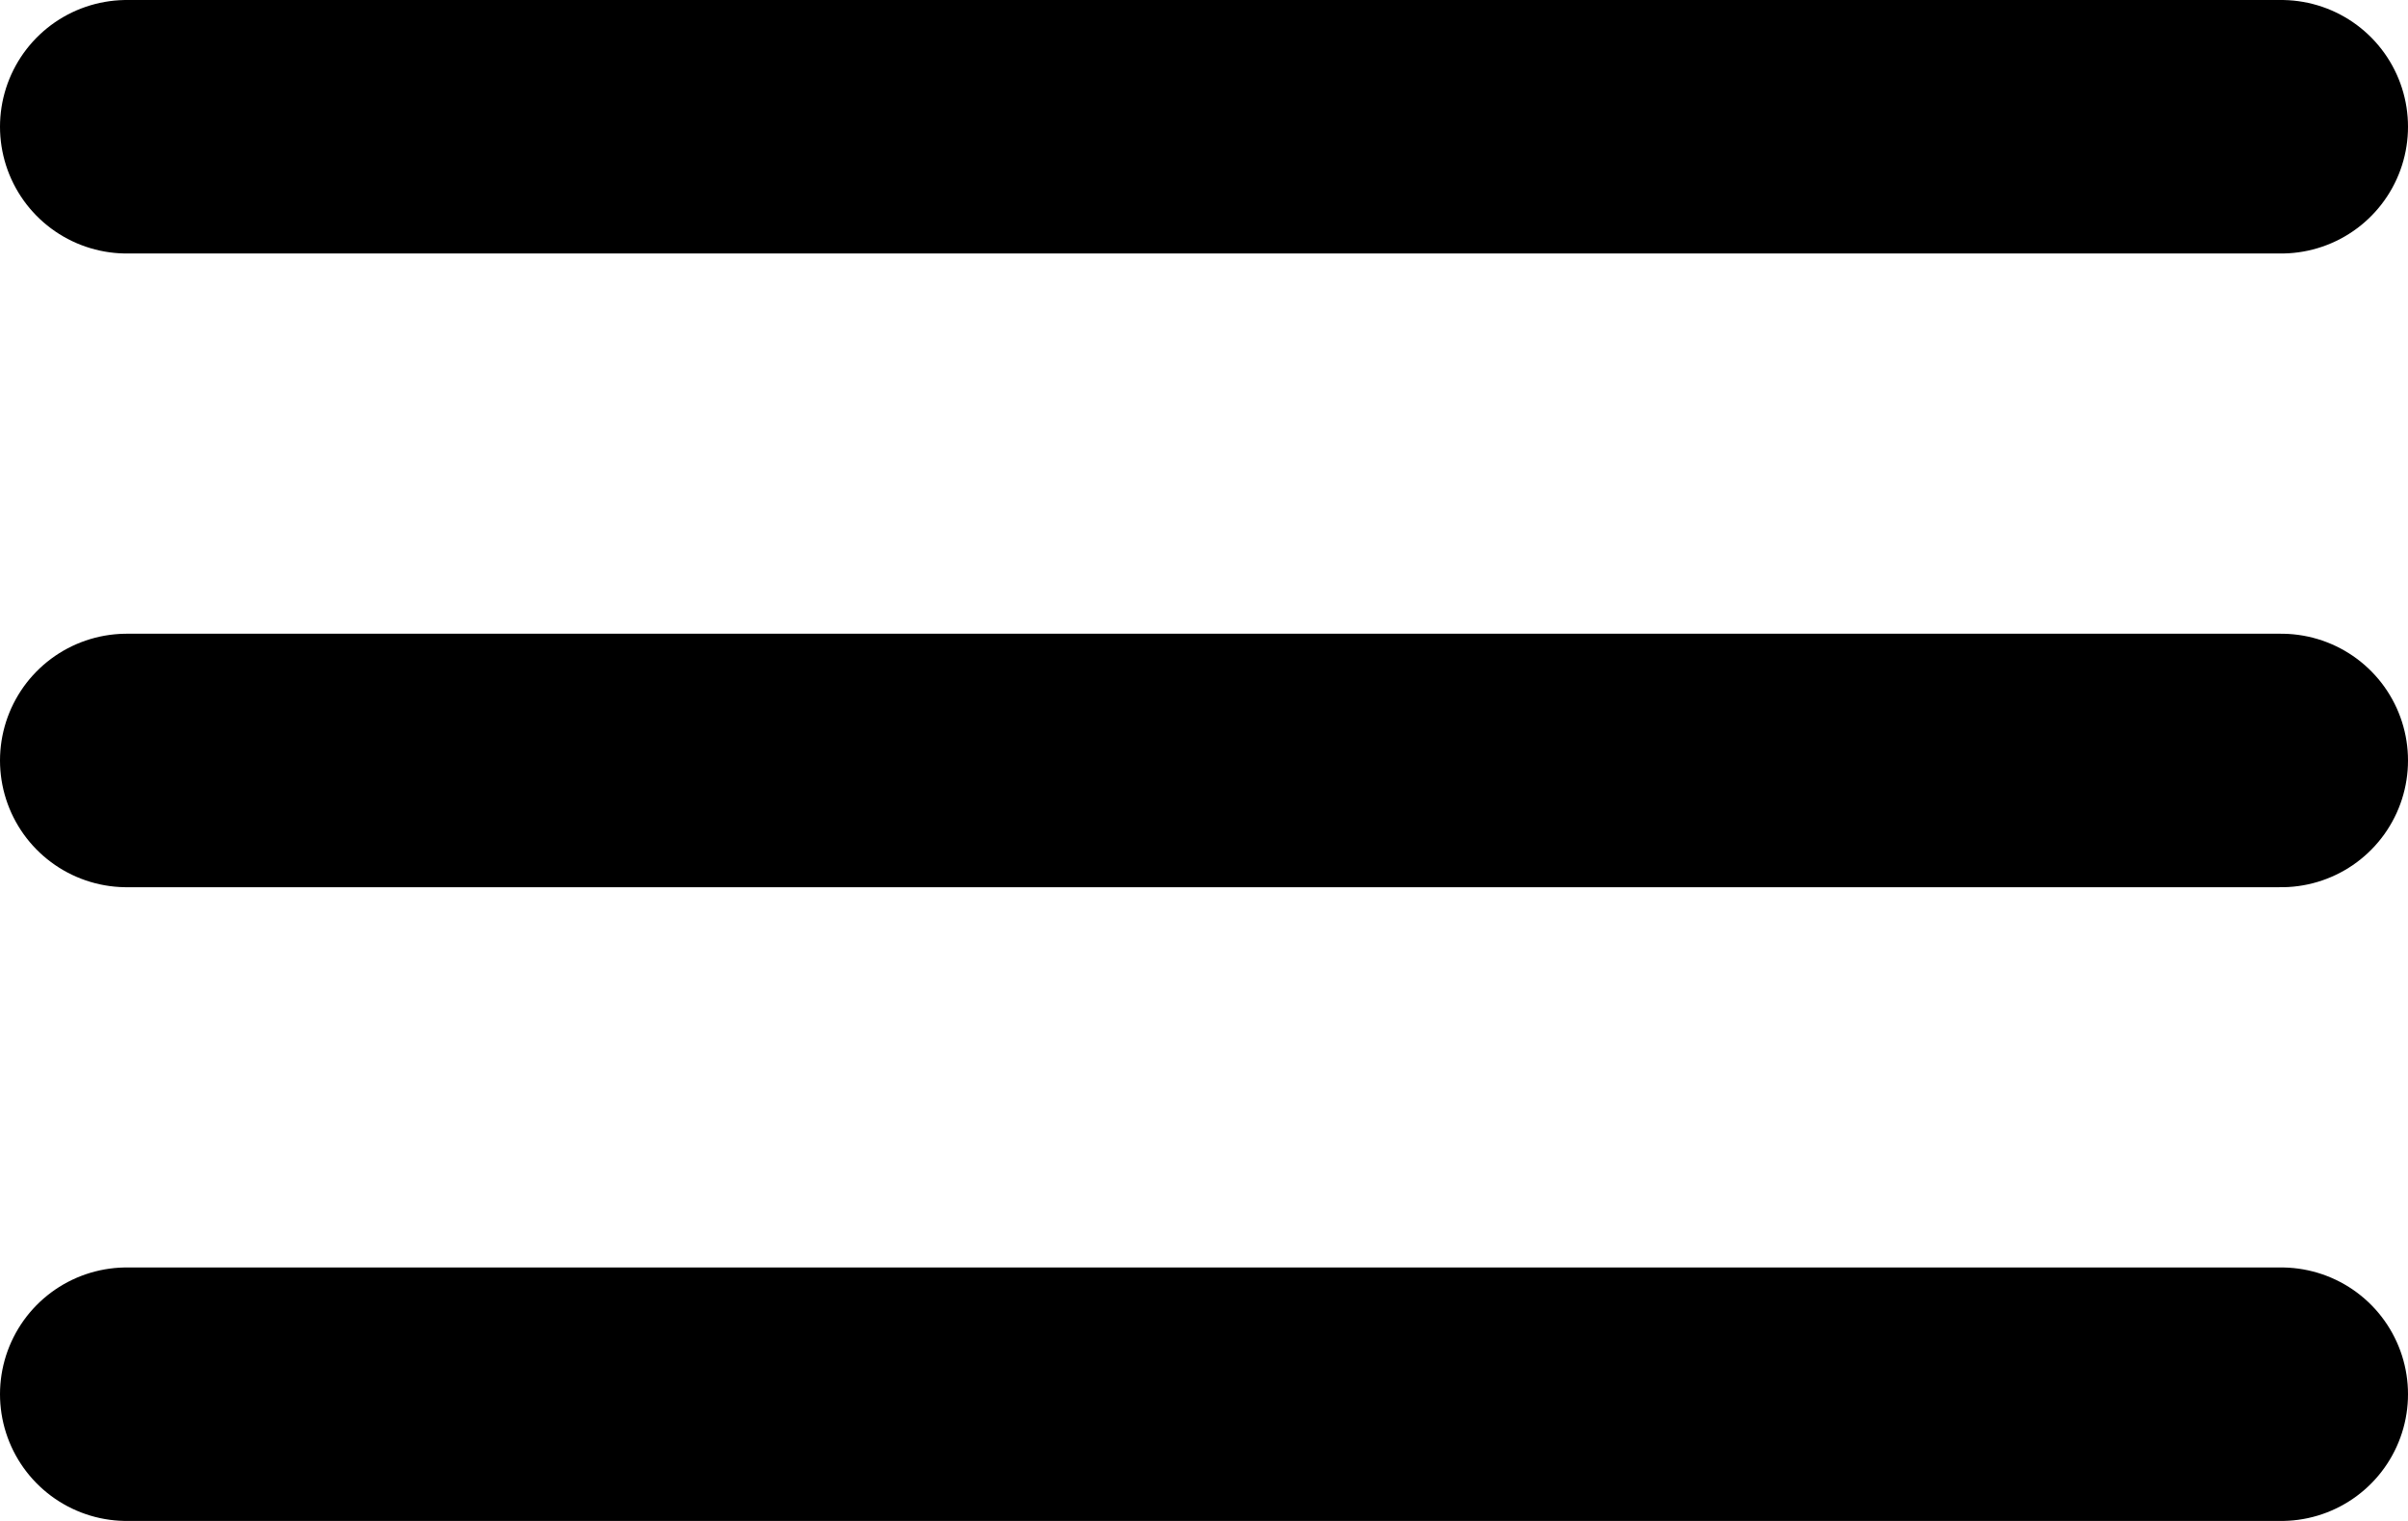
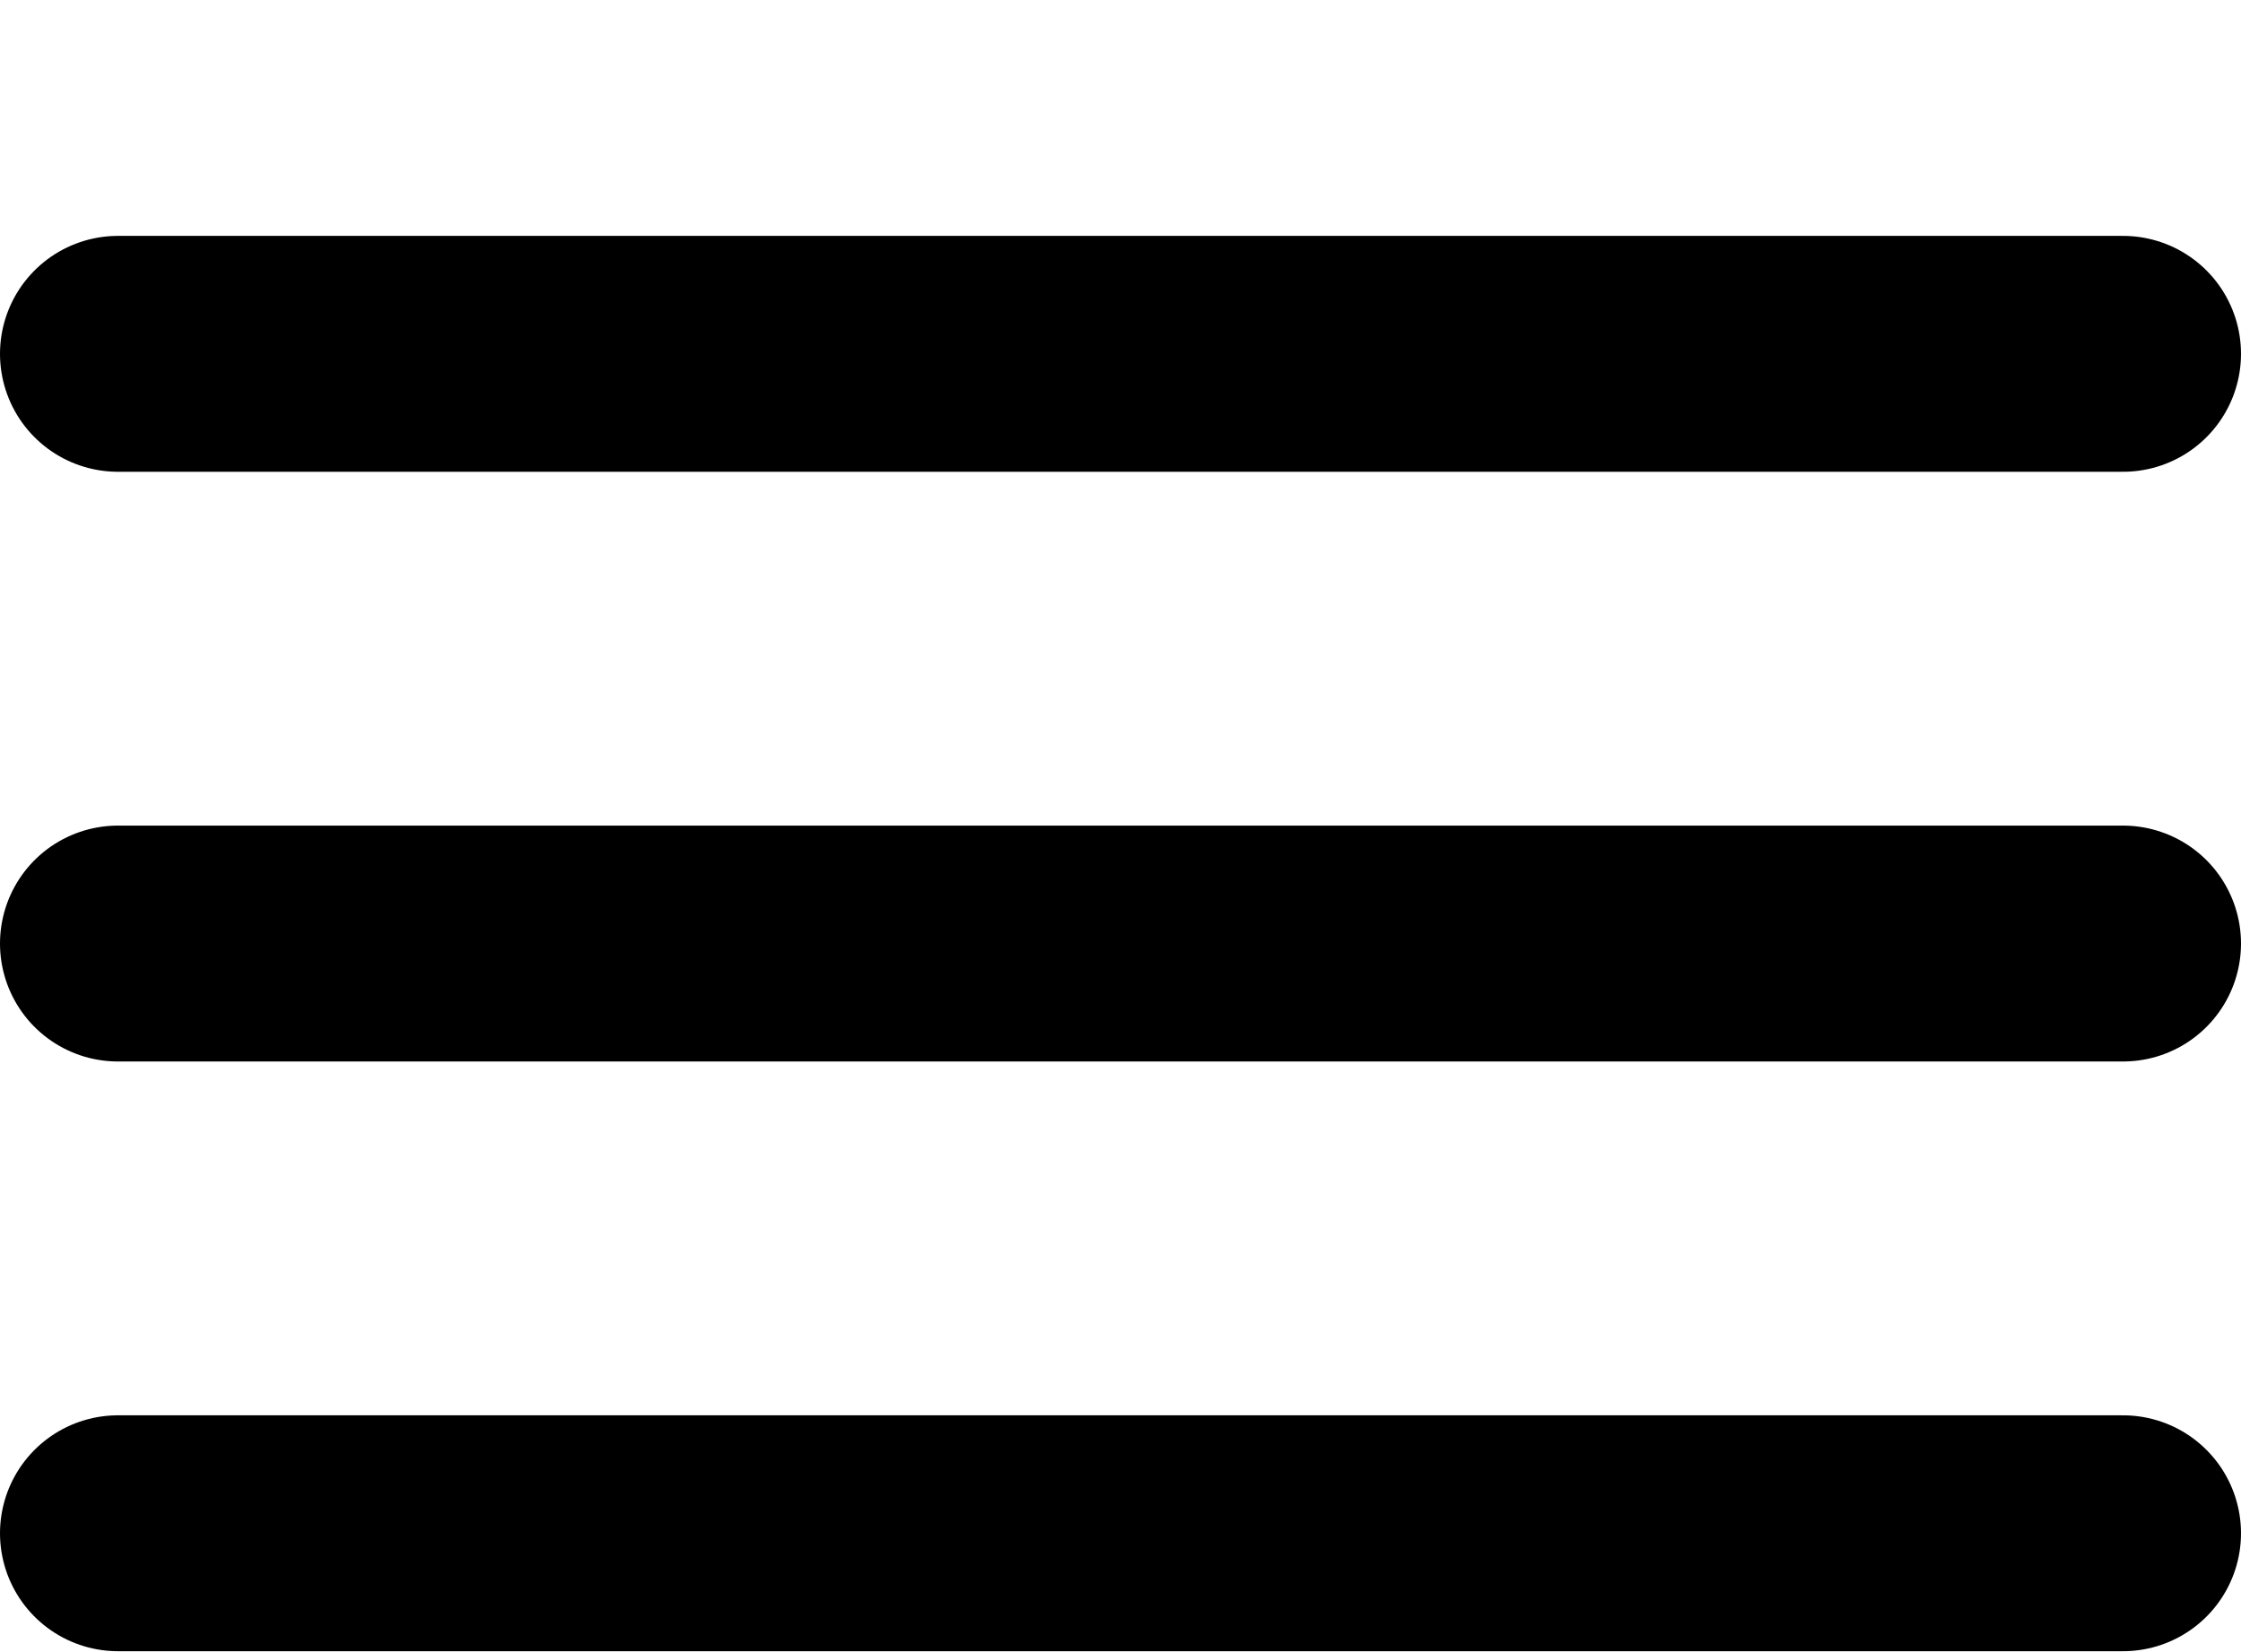
- <svg xmlns="http://www.w3.org/2000/svg" width="19px" height="12px" viewBox="0 0 19 12" version="1.1">
-   <defs />
-   <g id="Page-1" stroke="none" stroke-width="1" fill="none" fill-rule="evenodd" stroke-linecap="round" stroke-linejoin="round">
-     <g id="Blogübersicht-mit-Grid-&lt;-768px-" transform="translate(-286, -15)" stroke="#000000" stroke-width="2">
-       <g id="Group-5" transform="translate(287, 15)">
-         <path d="M0,1 L17,1" id="Line" />
-         <path d="M0,6 L17,6" id="Line" />
-         <path d="M0,11 L17,11" id="Line" />
+ <svg xmlns="http://www.w3.org/2000/svg" width="19px" height="14px" viewBox="0 -1 19 12" version="1.1">
+   <g stroke="none" stroke-width="1" fill="none" fill-rule="evenodd" stroke-linecap="round" stroke-linejoin="round">
+     <g transform="translate(-286, -15)" stroke="#000000" stroke-width="2">
+       <g transform="translate(287, 15)">
+         <path d="M0,1 L17,1" />
+         <path d="M0,6 L17,6" />
+         <path d="M0,11 L17,11" />
      </g>
    </g>
  </g>
</svg>
